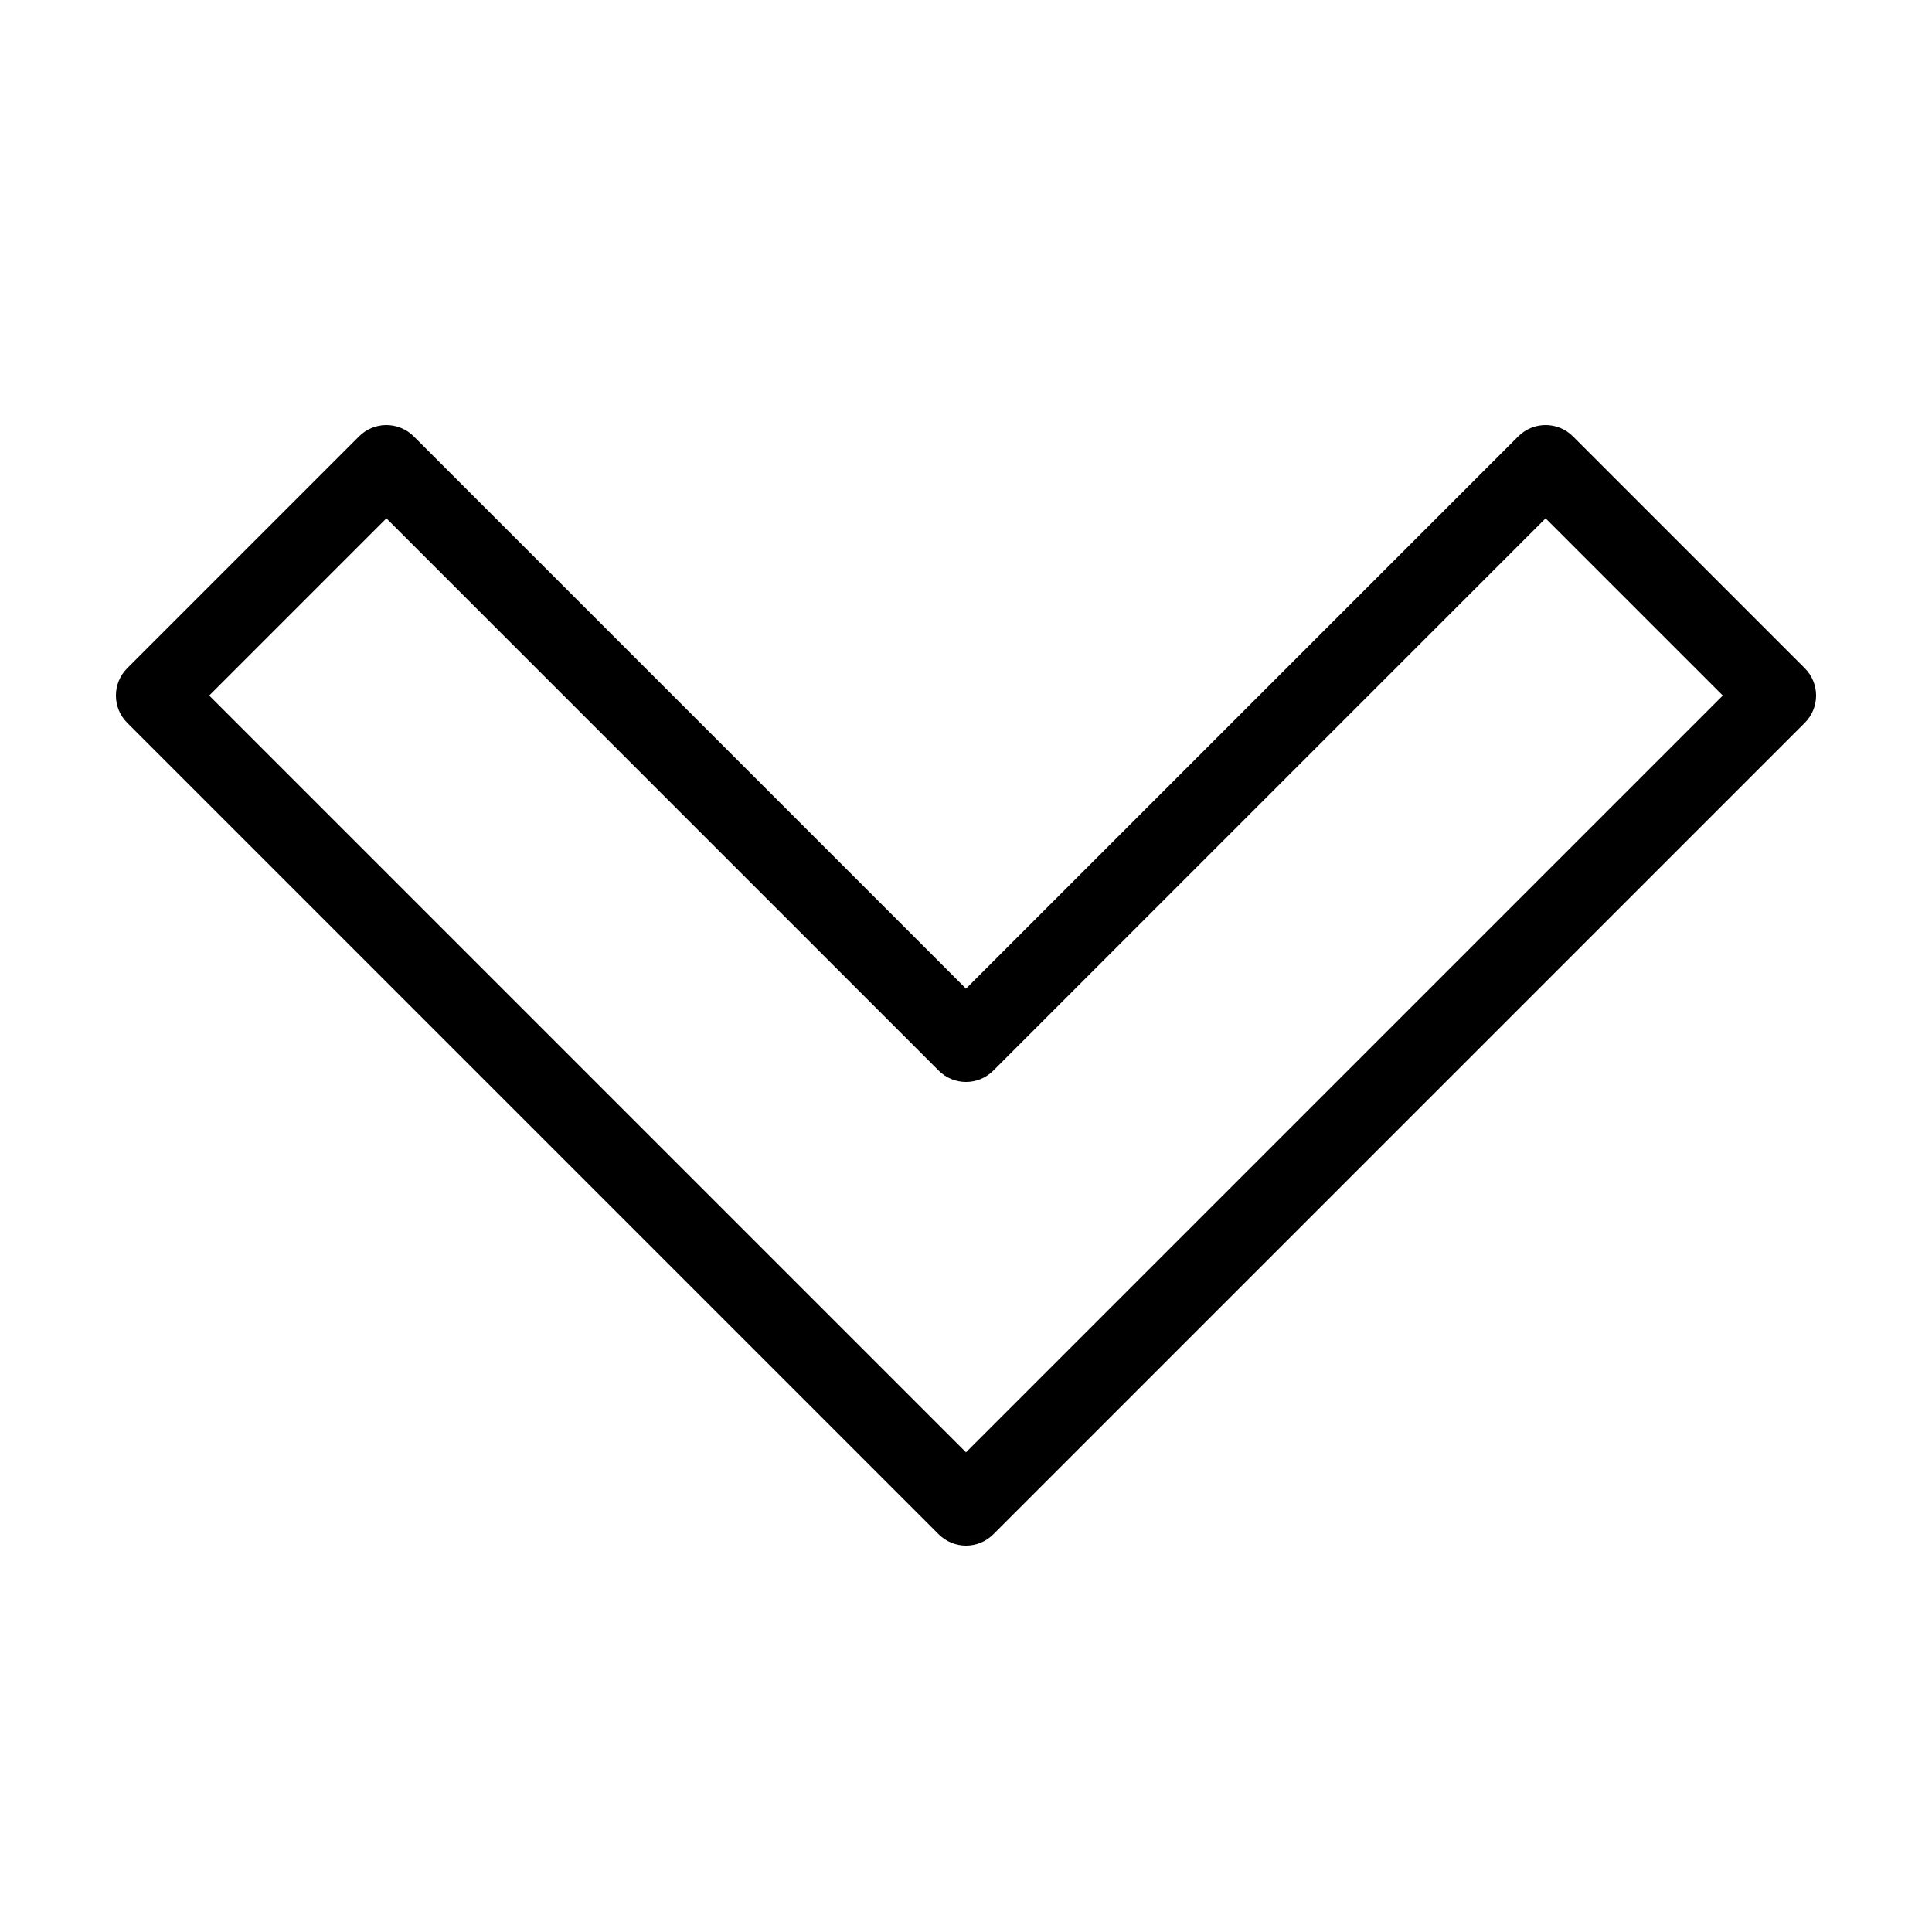
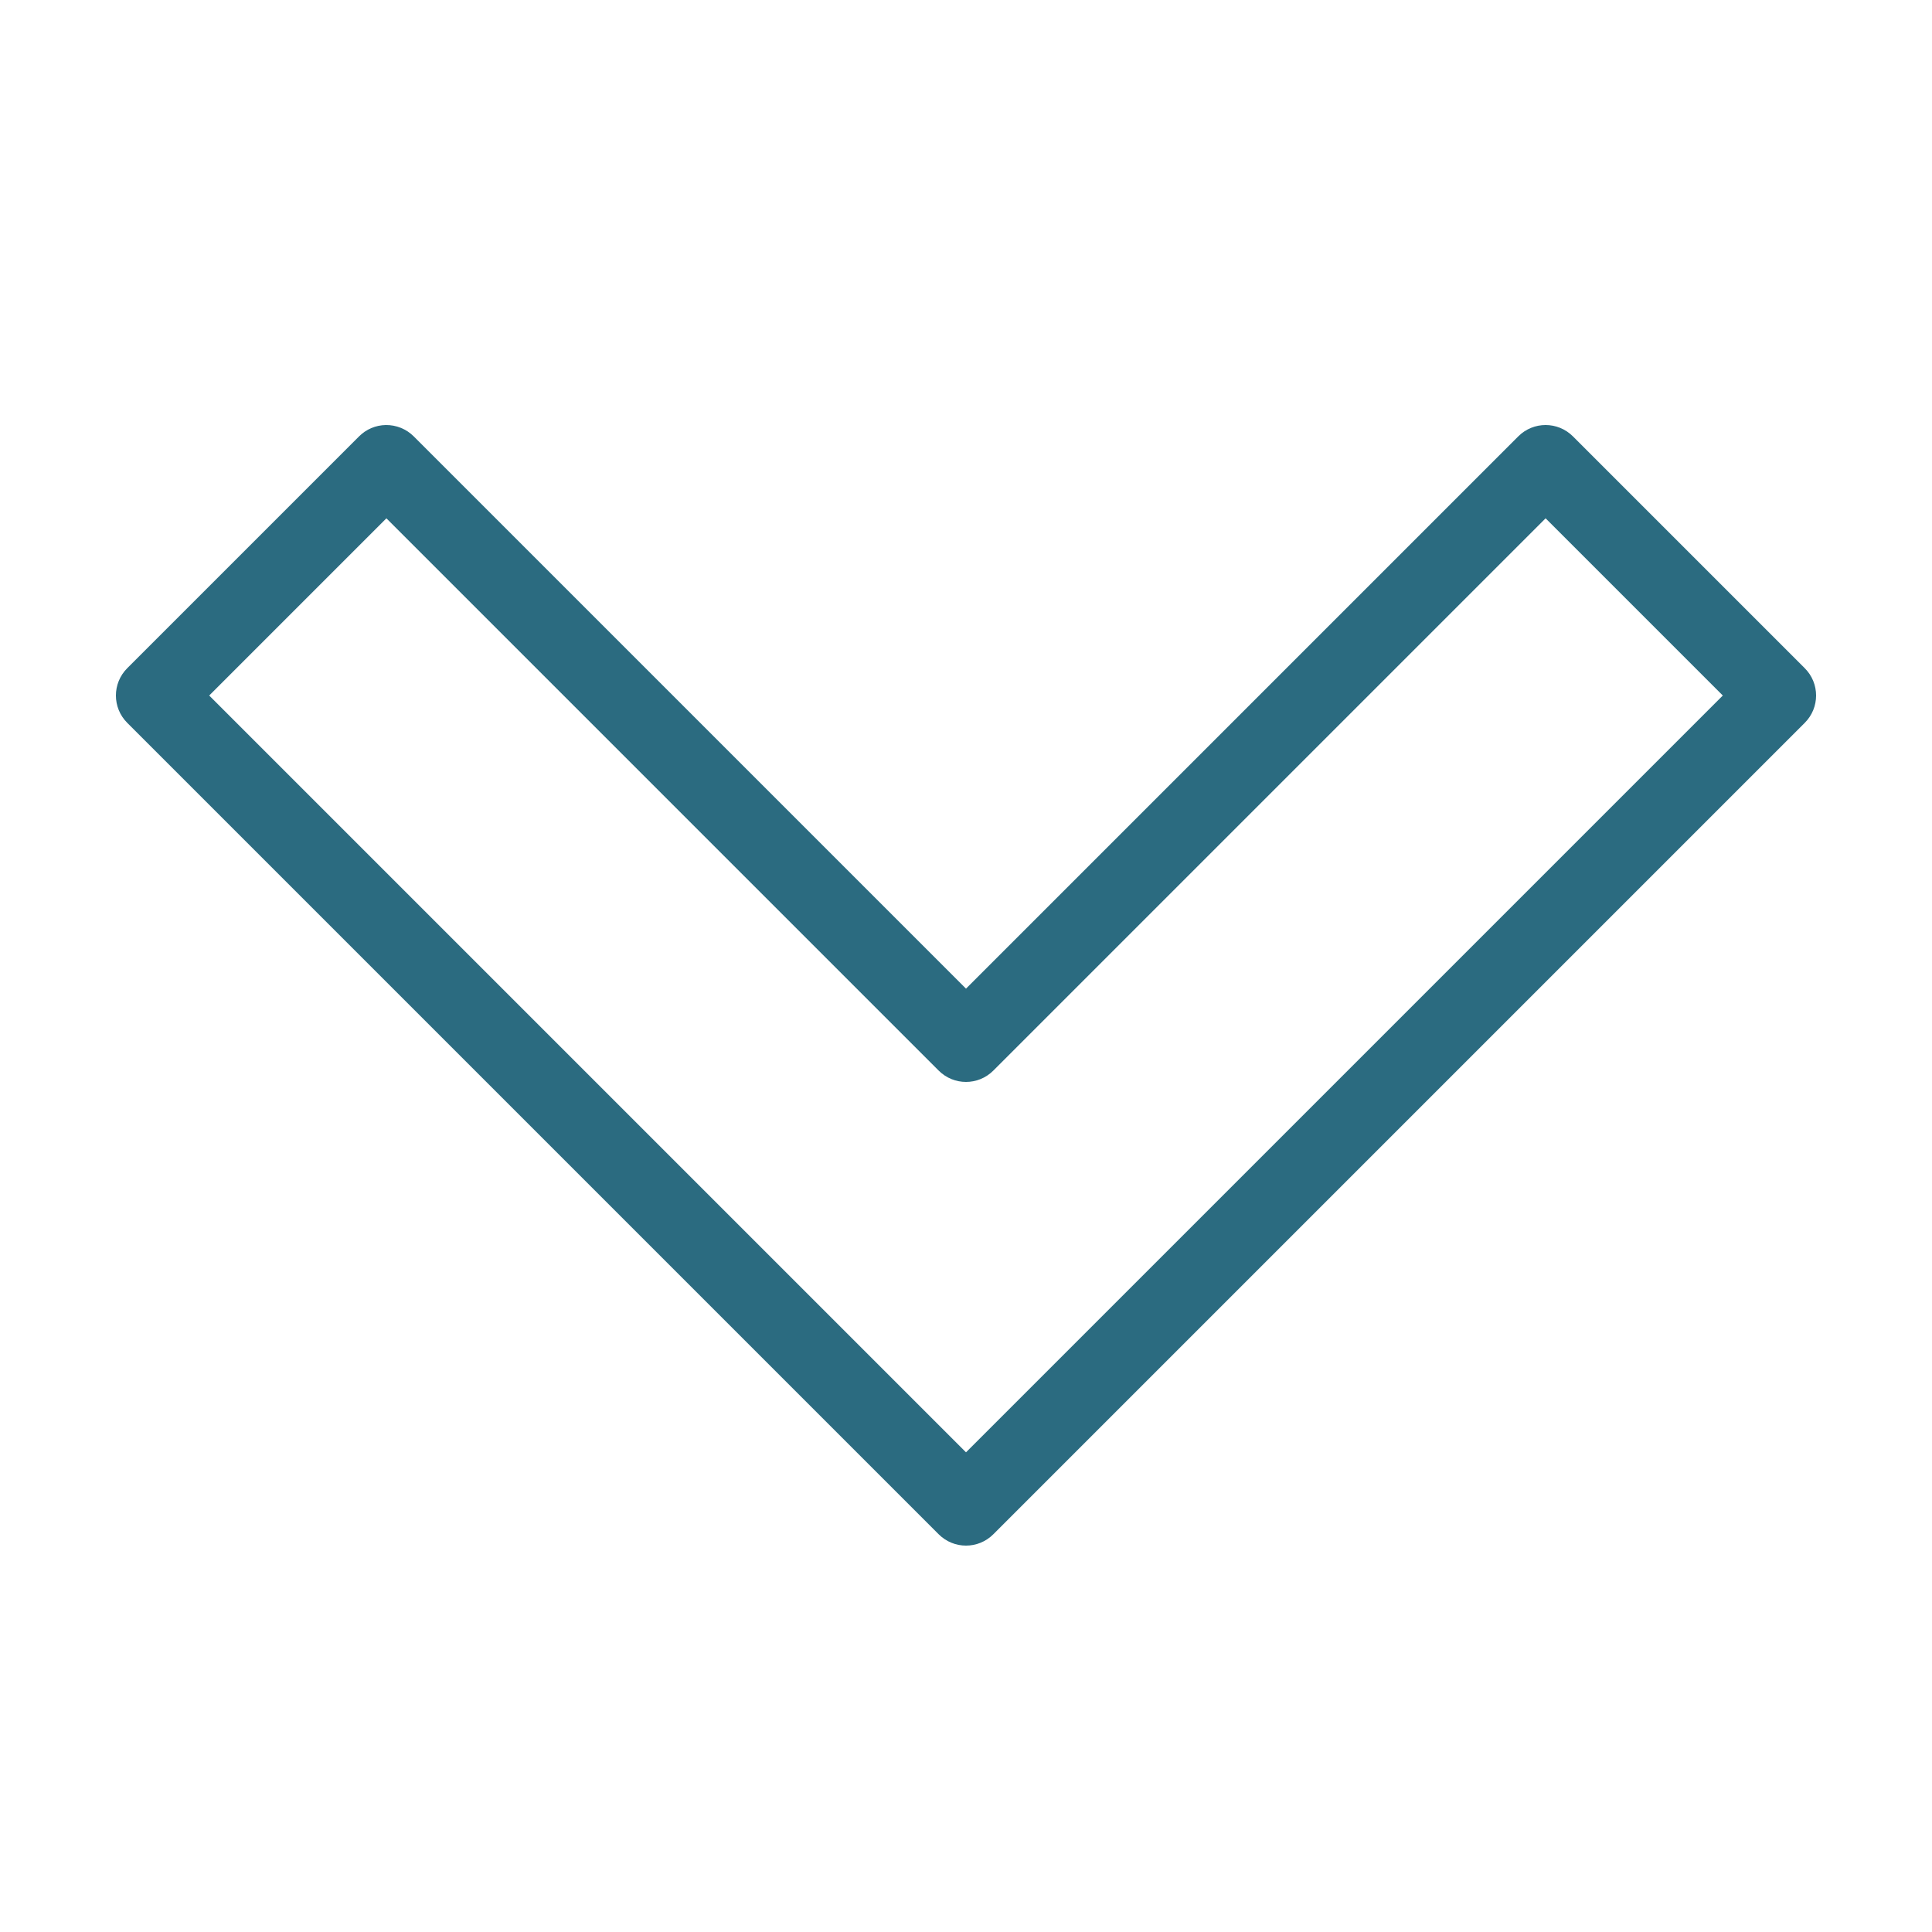
- <svg xmlns="http://www.w3.org/2000/svg" viewBox="0 0 50 50" width="50px" height="50px">
+ <svg xmlns="http://www.w3.org/2000/svg" fill="#2b6b80" viewBox="0 0 50 50" width="50px" height="50px">
  <path d="M 9.984 11 C 9.723 11.004 9.477 11.109 9.293 11.293 L 3.293 17.293 C 2.902 17.684 2.902 18.316 3.293 18.707 L 24.293 39.707 C 24.684 40.098 25.316 40.098 25.707 39.707 L 46.707 18.707 C 47.098 18.316 47.098 17.684 46.707 17.293 L 40.707 11.293 C 40.316 10.902 39.684 10.902 39.293 11.293 L 25 25.586 L 10.707 11.293 C 10.516 11.102 10.254 10.996 9.984 11 Z M 10 13.414 L 24.293 27.707 C 24.684 28.098 25.316 28.098 25.707 27.707 L 40 13.414 L 44.586 18 L 25 37.586 L 5.414 18 Z" />
</svg>
